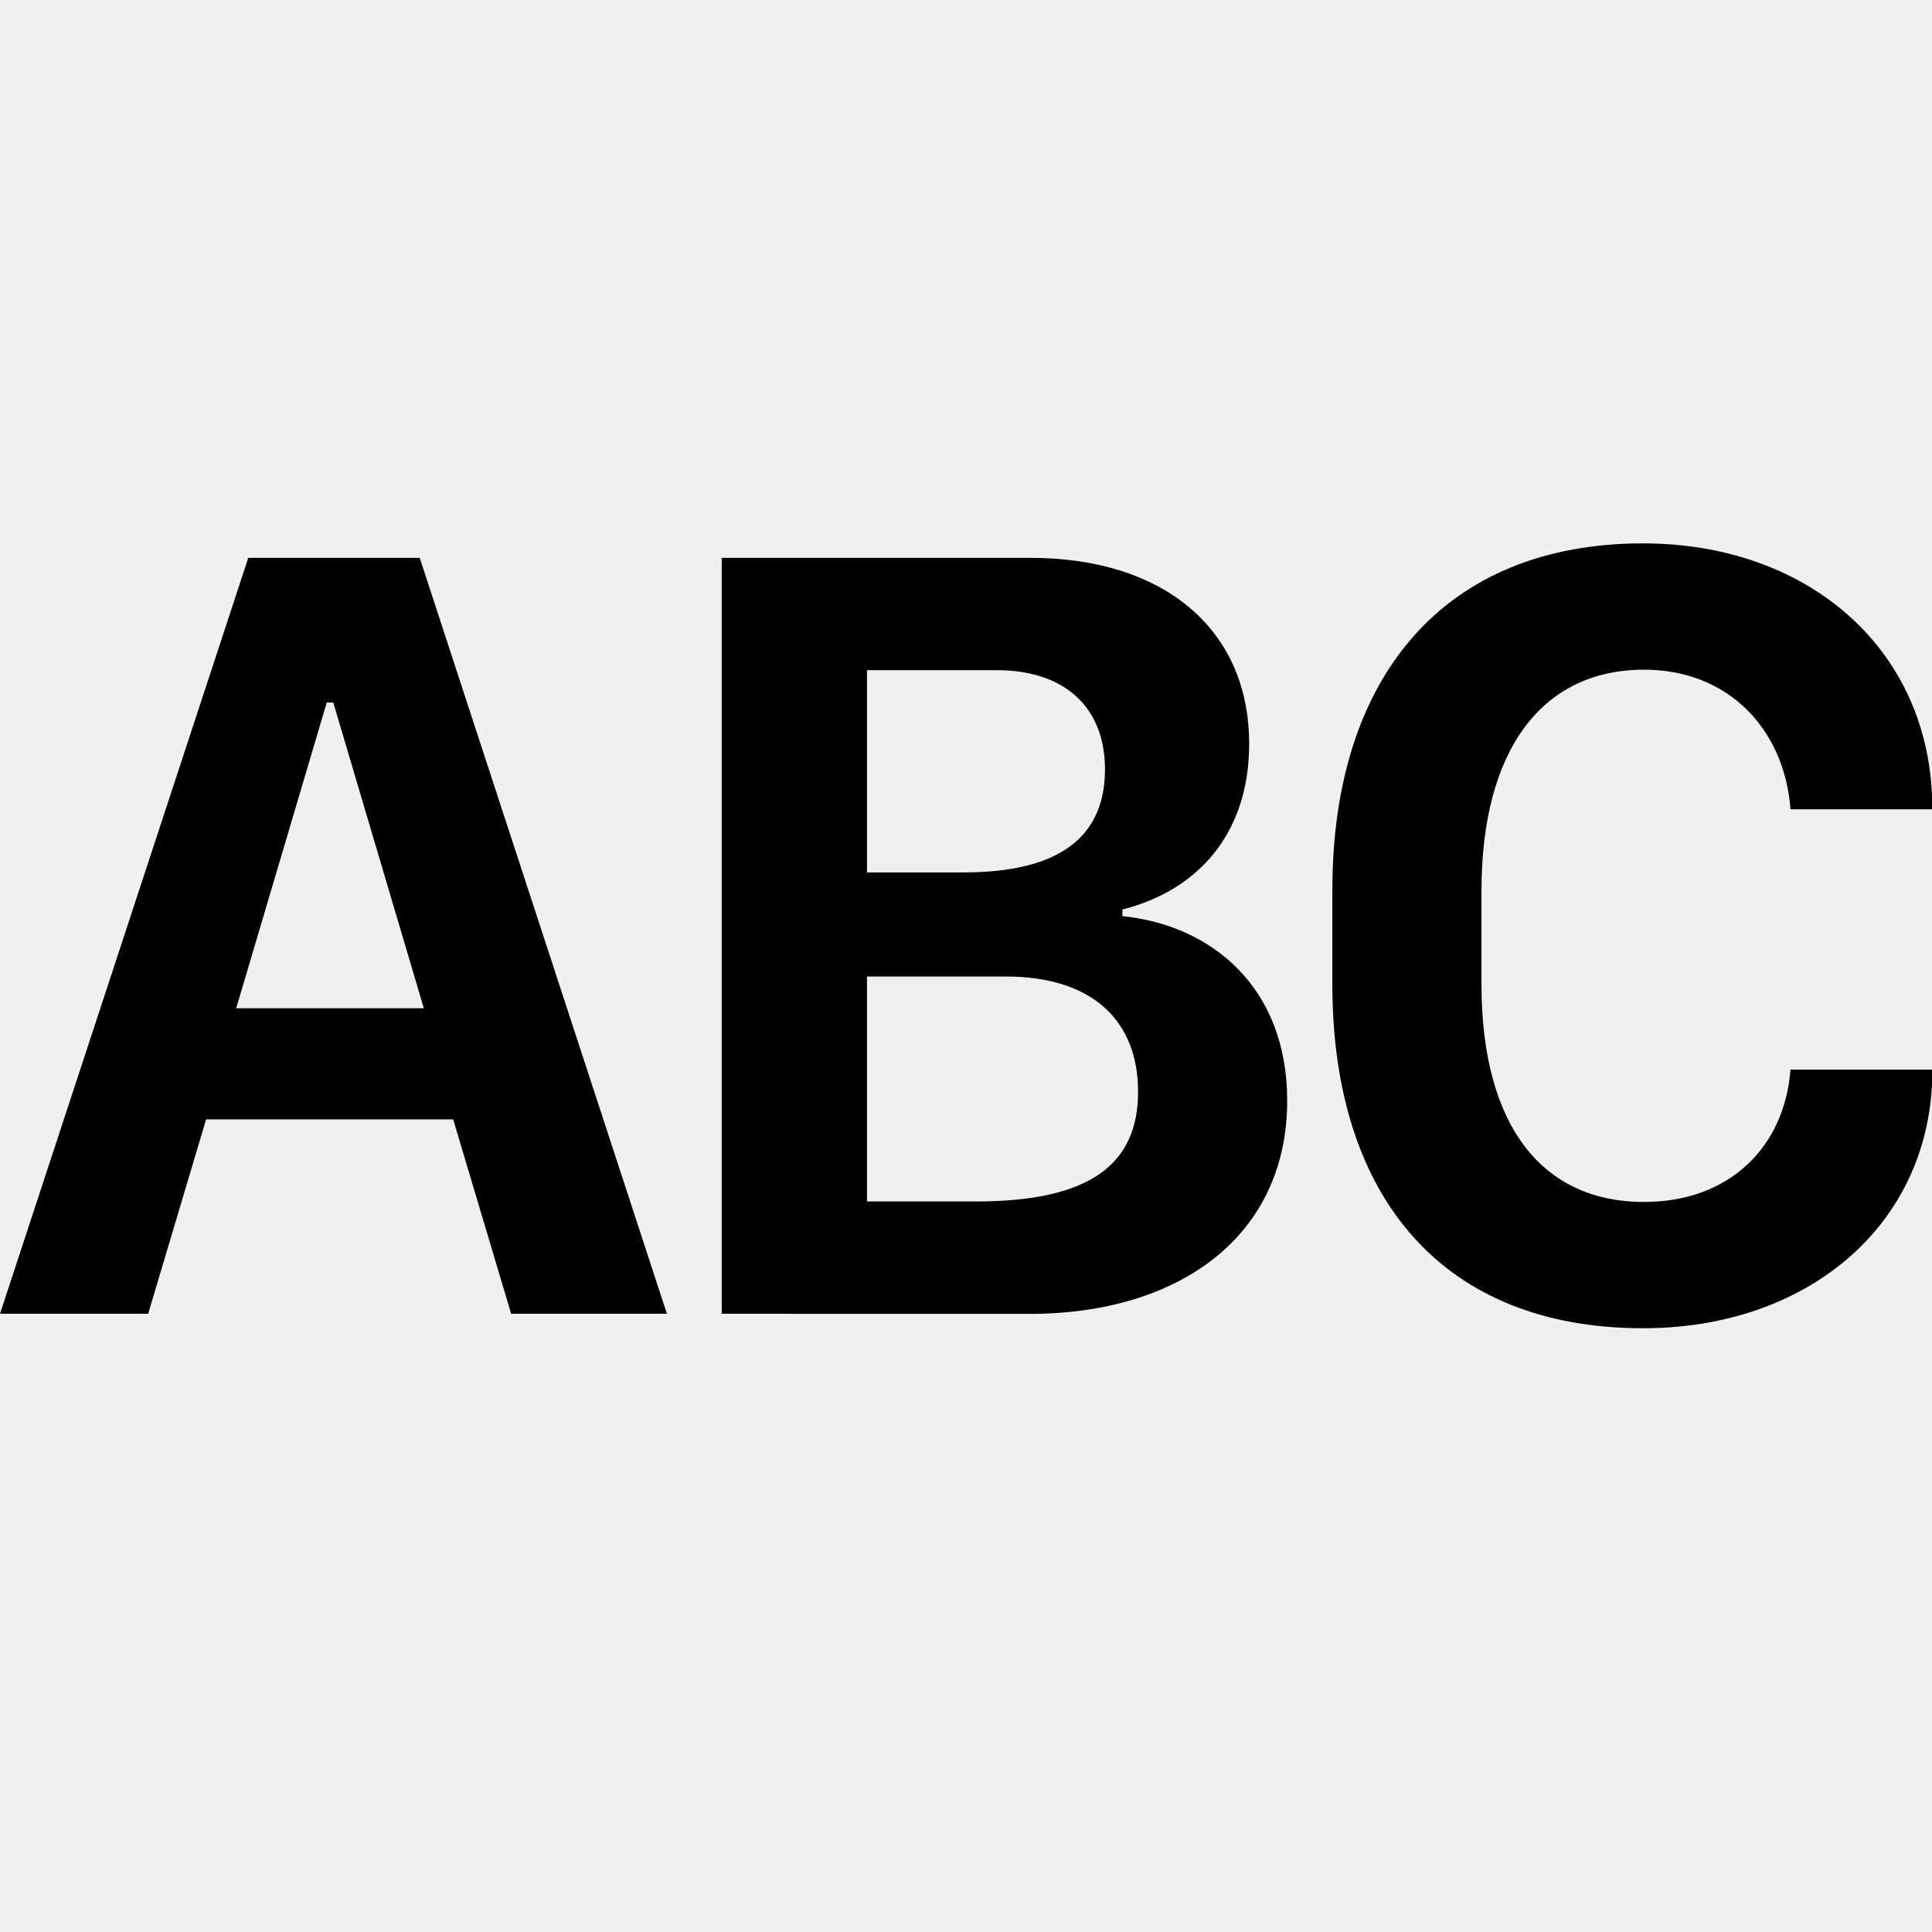
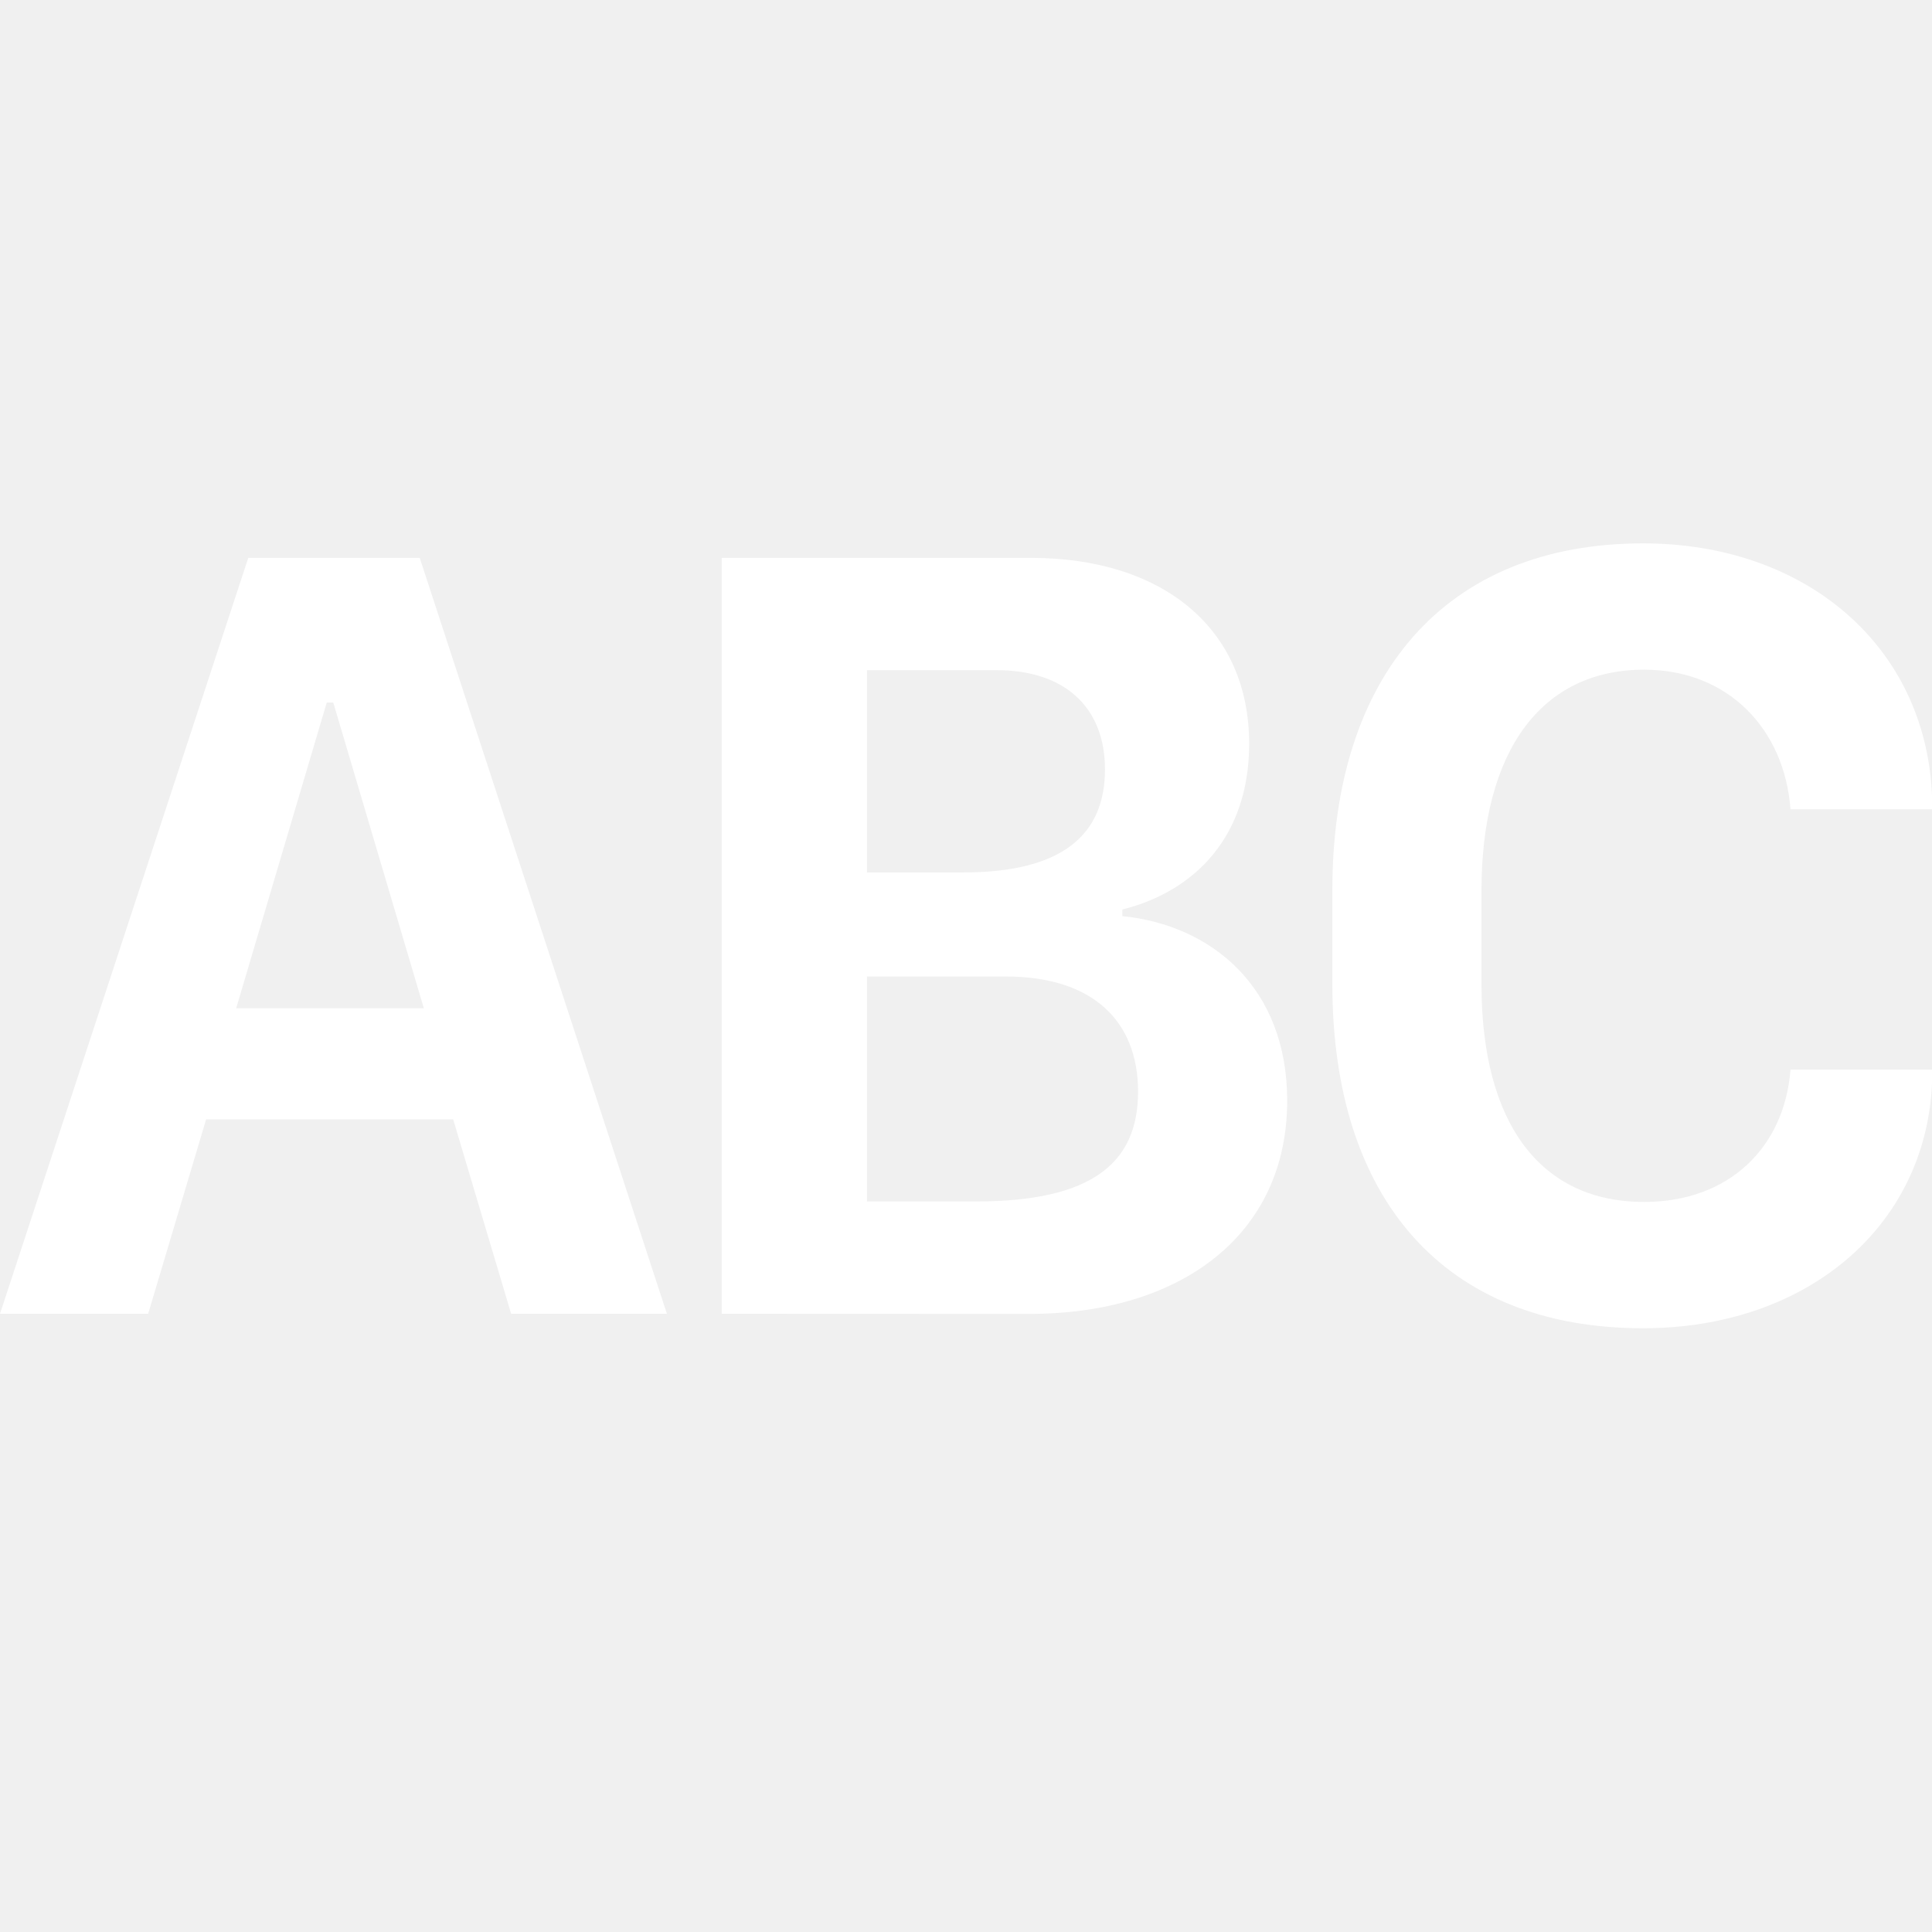
- <svg xmlns="http://www.w3.org/2000/svg" width="16" height="16" fill="currentColor" class="bi bi-alphabet-uppercase" viewBox="0 0 16 16">
+ <svg xmlns="http://www.w3.org/2000/svg" width="16" height="16" fill="#fff" class="bi bi-alphabet-uppercase" viewBox="0 0 16 16">
  <path d="M1.226 10.88H0l2.056-6.26h1.42l2.047 6.26h-1.29l-.48-1.61H1.707l-.48 1.61ZM2.76 5.818h-.054l-.75 2.532H3.51zm3.217 5.062V4.62h2.56c1.09 0 1.808.582 1.808 1.54 0 .762-.444 1.22-1.05 1.372v.055c.736.074 1.365.587 1.365 1.528 0 1.119-.89 1.766-2.133 1.766zM7.18 5.55v1.675h.8c.812 0 1.171-.308 1.171-.853 0-.51-.328-.822-.898-.822zm0 2.537V9.95h.903c.951 0 1.342-.312 1.342-.909 0-.591-.382-.954-1.095-.954zm5.089-.711v.775c0 1.156.49 1.803 1.347 1.803.705 0 1.163-.454 1.212-1.096H16v.12C15.942 10.173 14.95 11 13.607 11c-1.648 0-2.573-1.073-2.573-2.849v-.78c0-1.775.934-2.871 2.573-2.871 1.347 0 2.34.849 2.393 2.087v.115h-1.172c-.05-.665-.516-1.156-1.212-1.156-.849 0-1.347.67-1.347 1.83" />
</svg>
